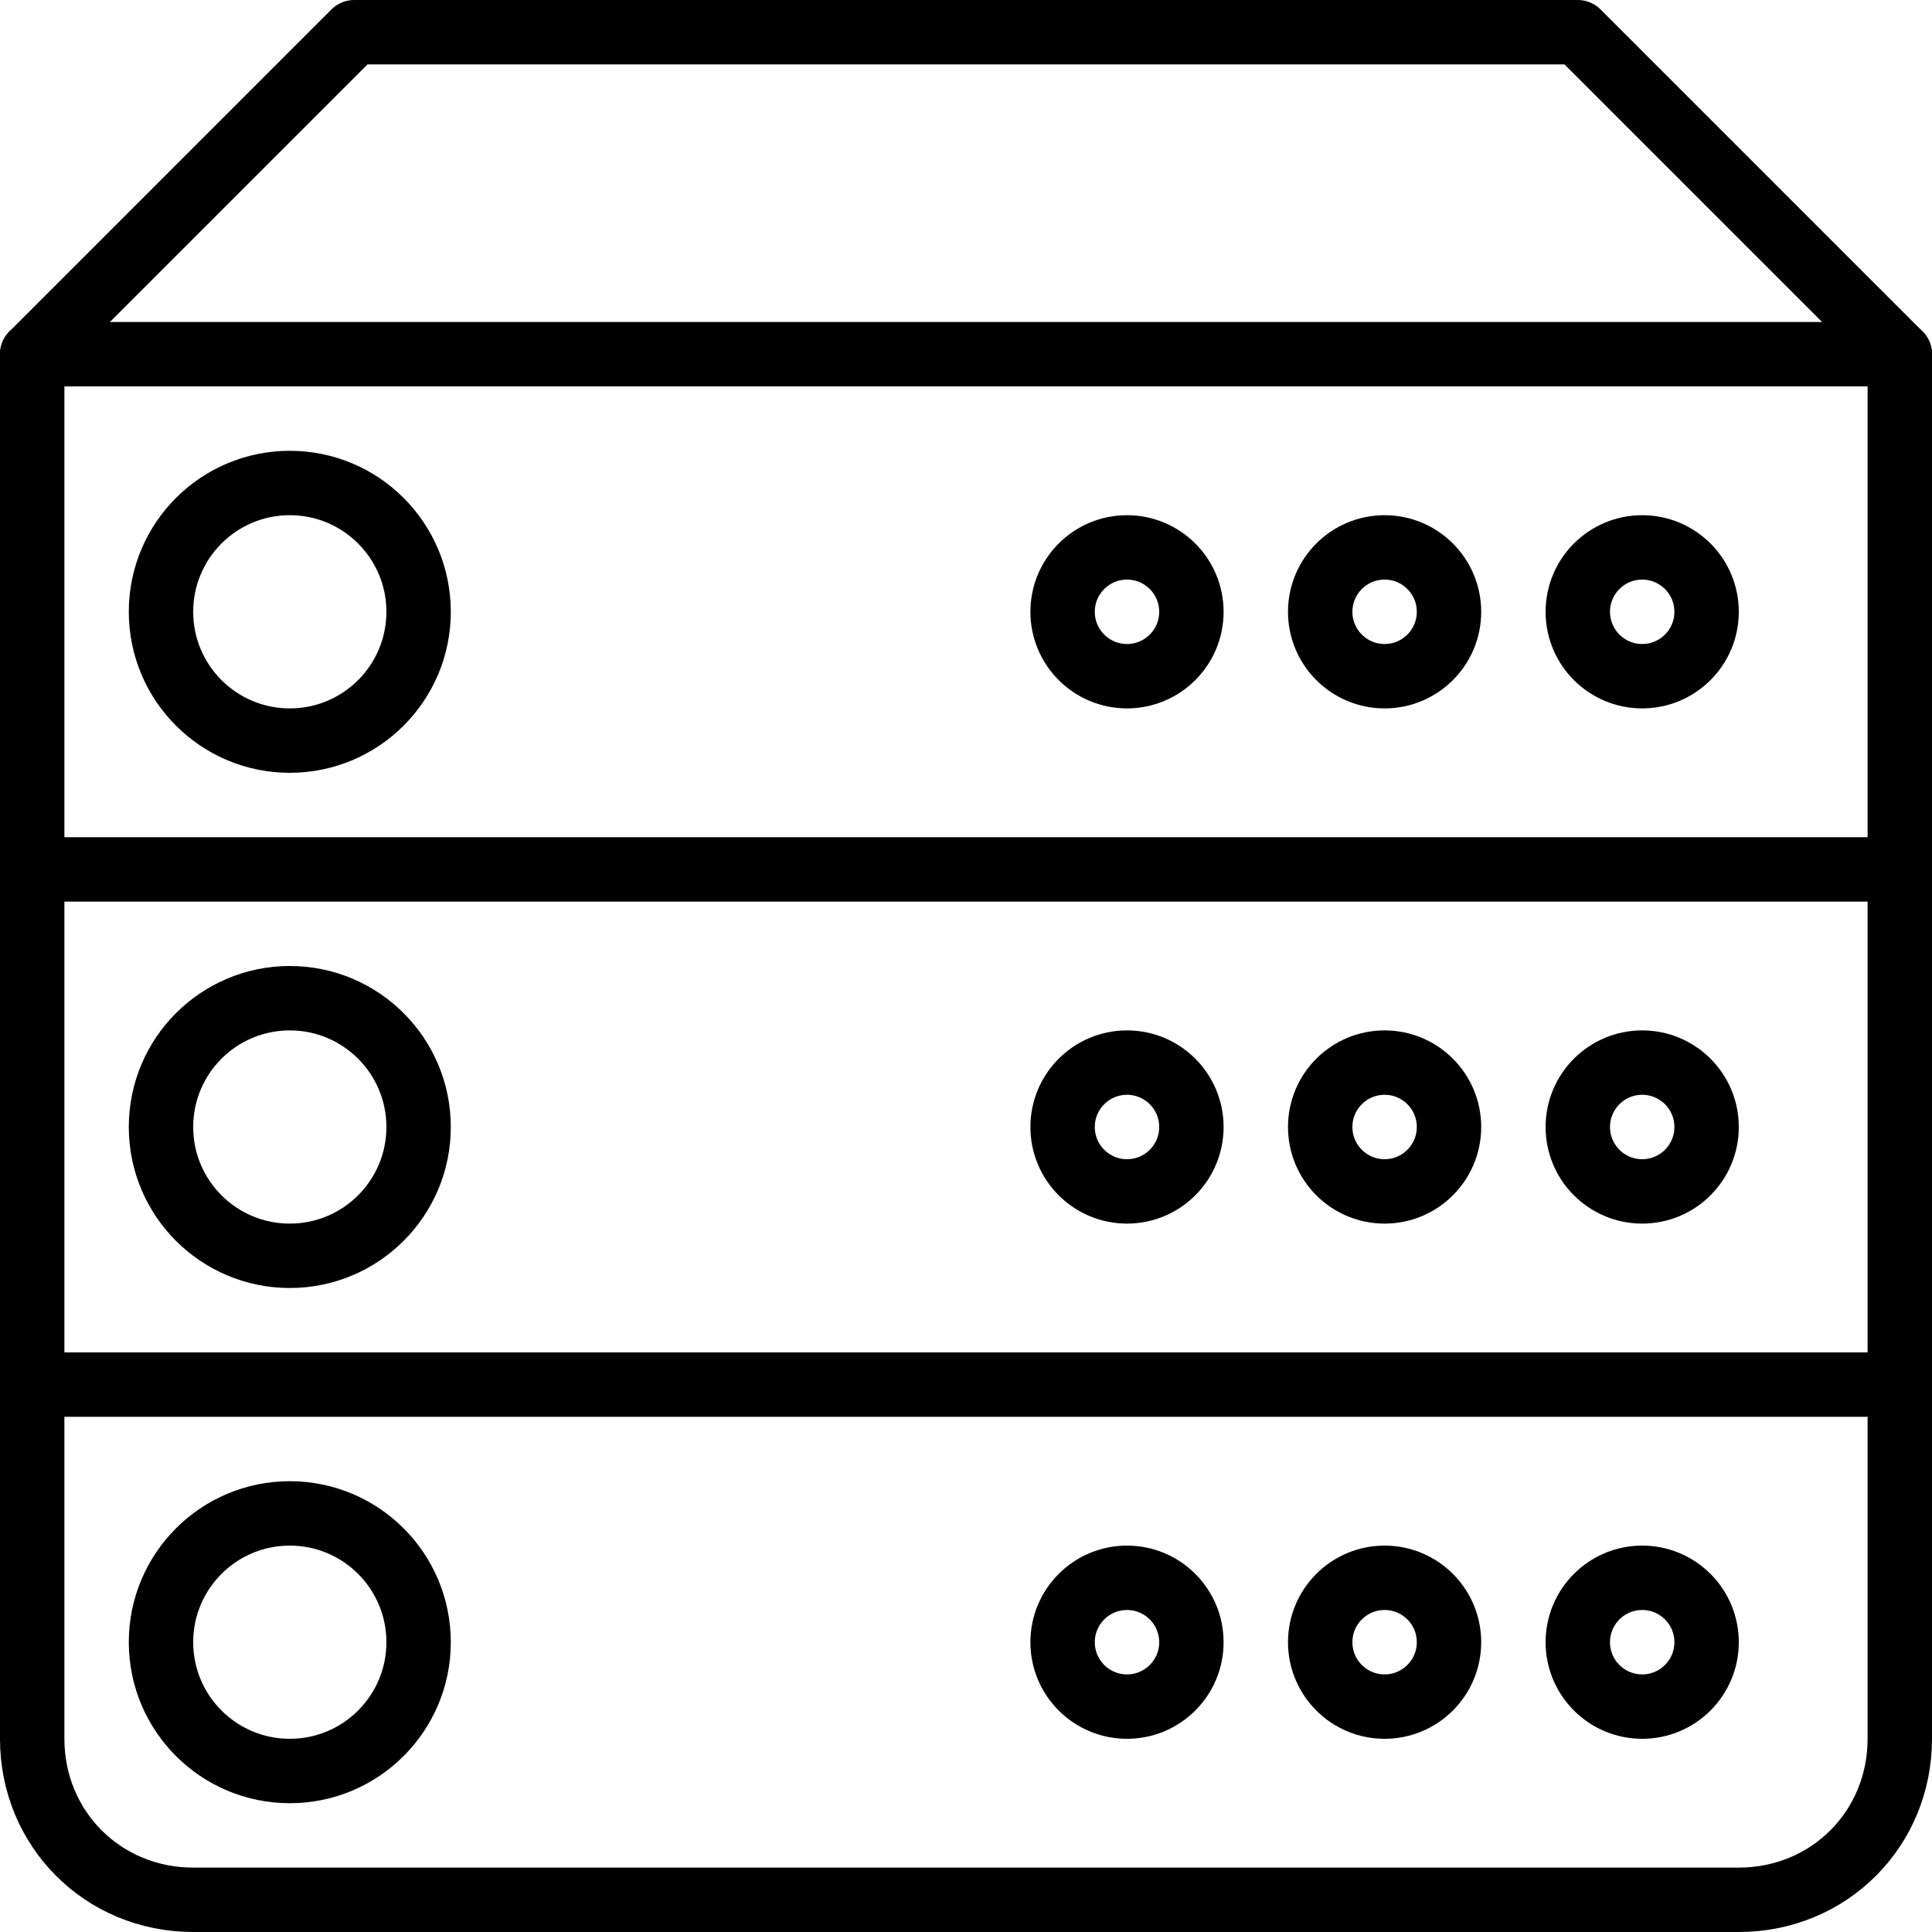
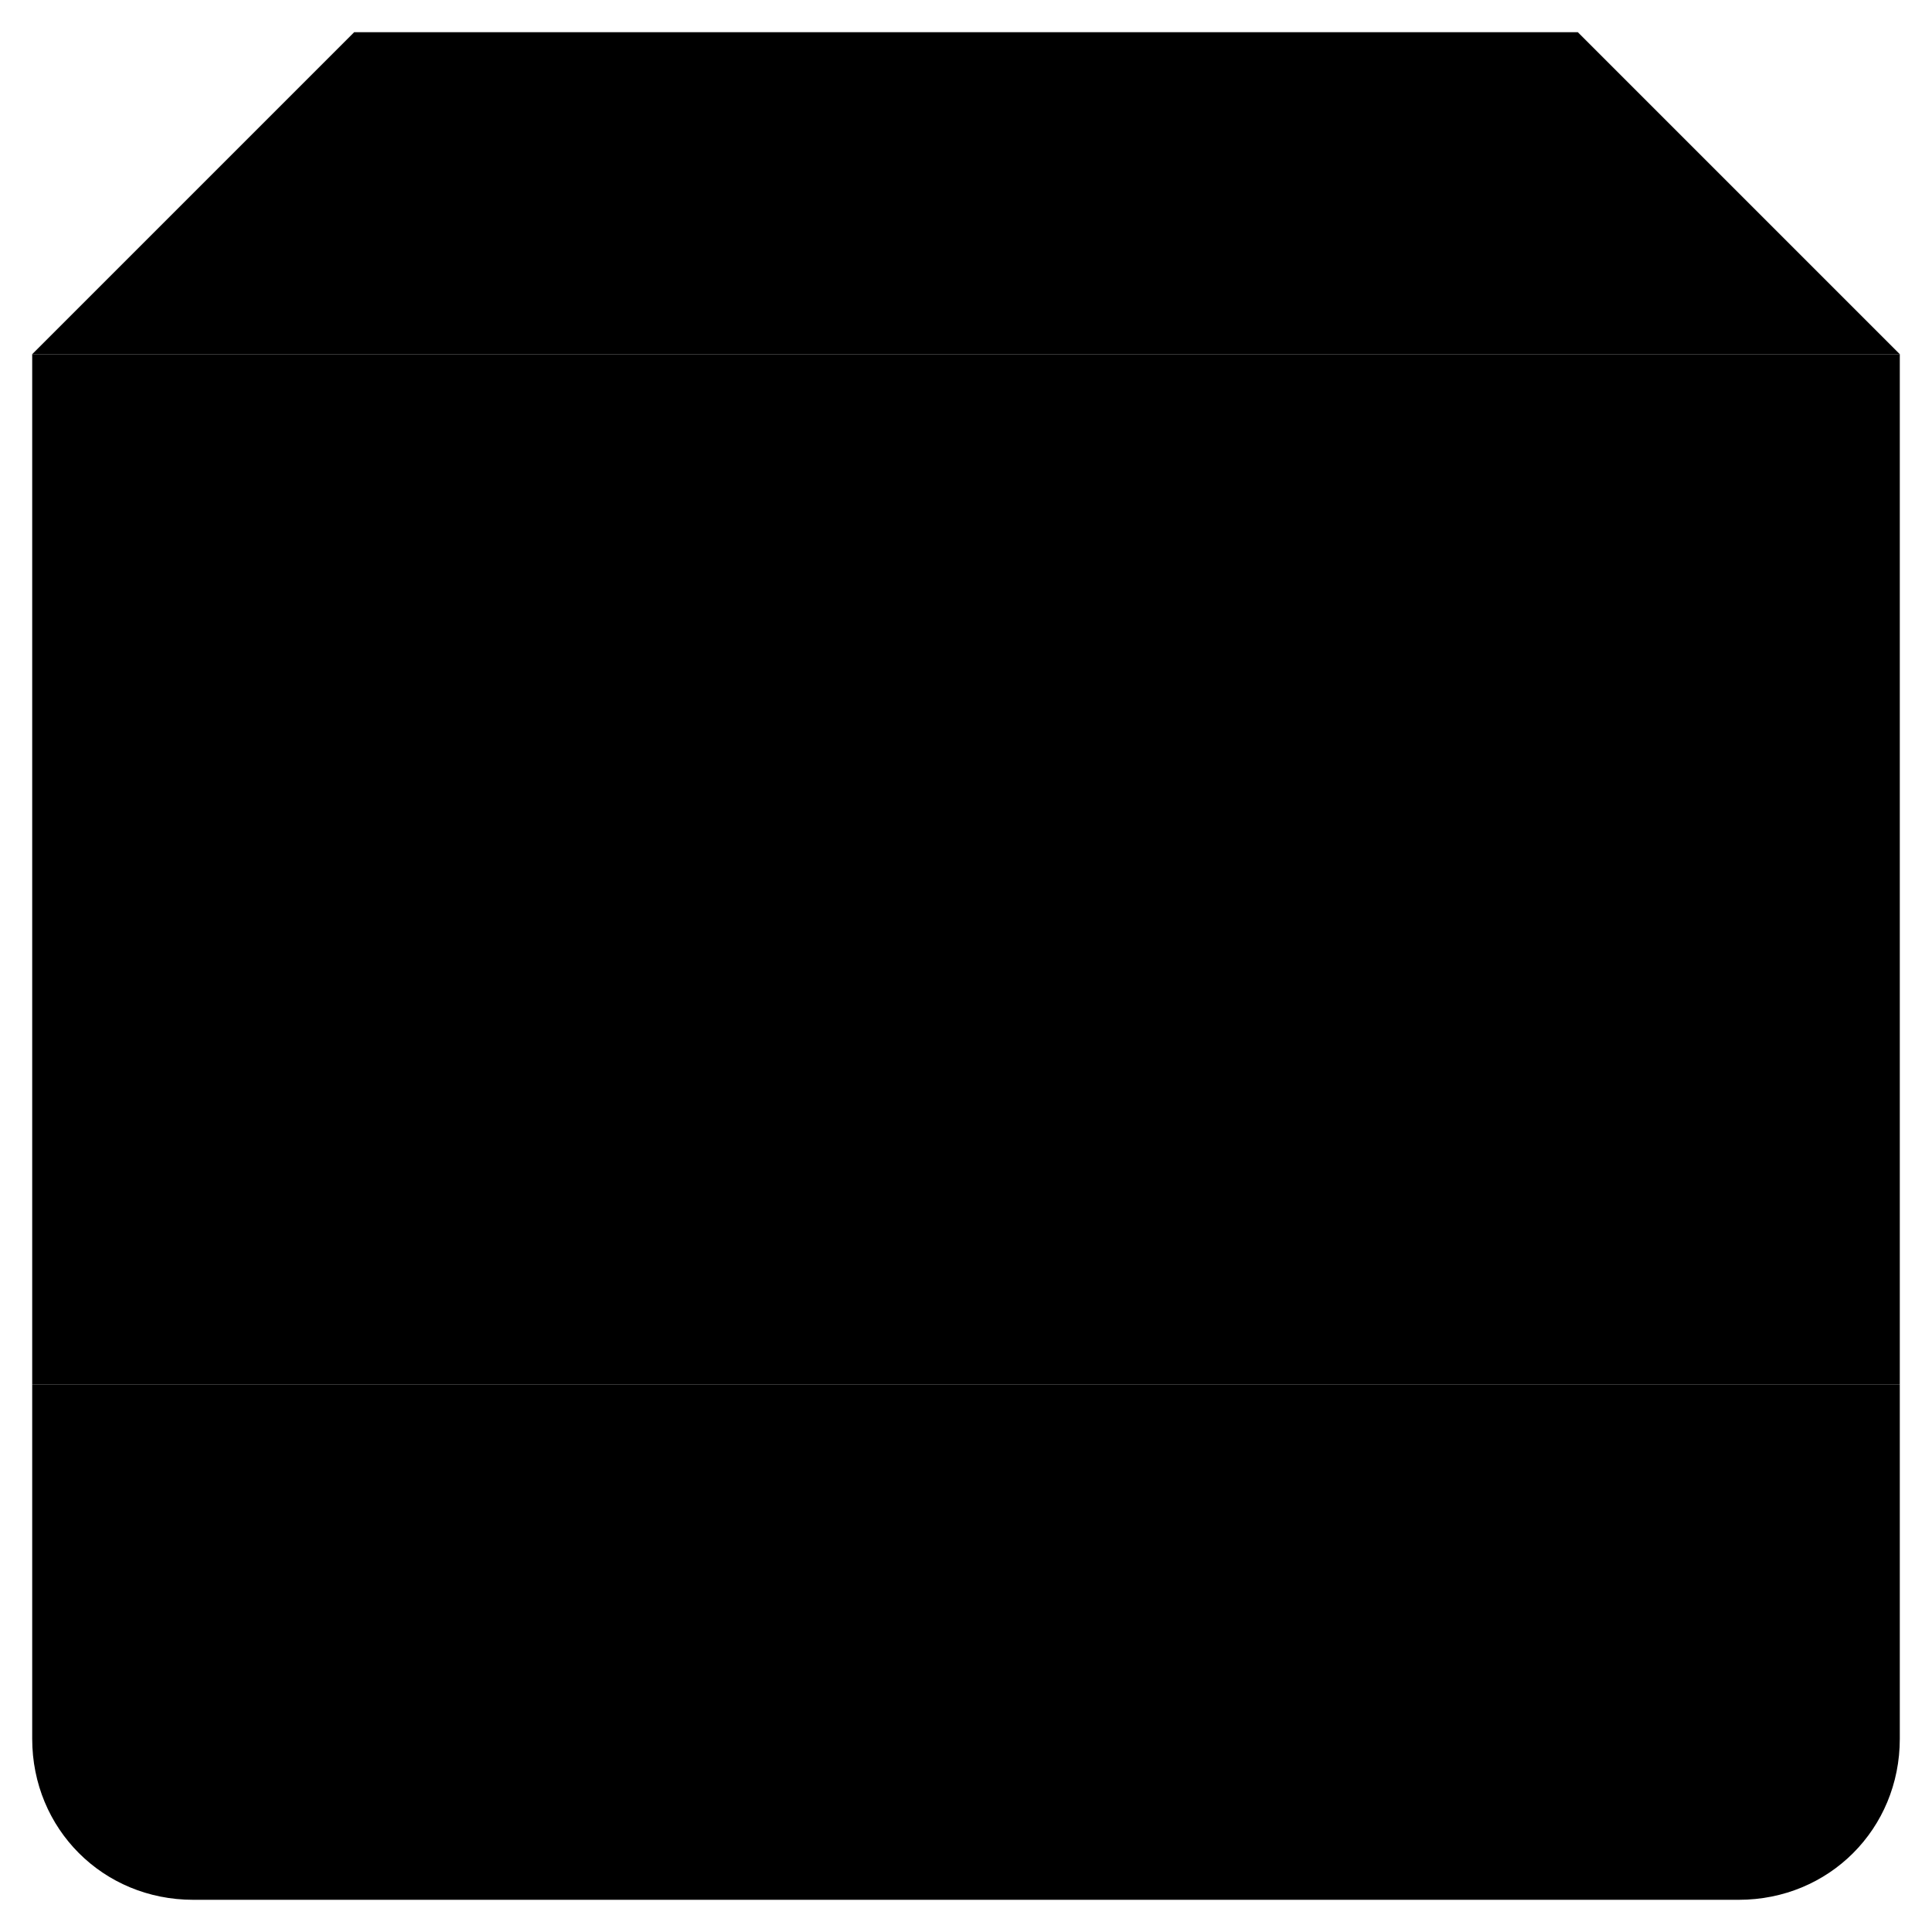
- <svg xmlns="http://www.w3.org/2000/svg" version="1.1" x="0px" y="0px" width="60px" height="60px" viewBox="0 0 60 60" style="enable-background:new 0 0 60 60;" xml:space="preserve">
-   <style type="text/css">
- 	.st0{fill:none;stroke:#000000;stroke-width:2;stroke-linecap:round;stroke-linejoin:round;stroke-miterlimit:10;}
- </style>
-   <defs>
- </defs>
+ <svg xmlns="http://www.w3.org/2000/svg" version="1.1" viewBox="0 0 60 60">
  <g>
    <rect x="1" y="11" class="st0" width="58" height="16" />
    <polyline class="st0" points="1,11 11,1 49,1 59,11  " />
    <path class="st0" d="M1,43v11c0,2.8,2.2,5,5,5h48c2.8,0,5-2.2,5-5V43" />
+     <polyline class="st0" points="59,27 59,43 1,43 1,27" />
+   </g>
+   <g stroke="currentColor">
    <circle class="st0" cx="9" cy="19" r="4" />
    <circle class="st0" cx="35" cy="19" r="2" />
    <circle class="st0" cx="43" cy="19" r="2" />
    <circle class="st0" cx="51" cy="19" r="2" />
-     <polyline class="st0" points="59,27 59,43 1,43 1,27  " />
    <circle class="st0" cx="9" cy="35" r="4" />
    <circle class="st0" cx="35" cy="35" r="2" />
    <circle class="st0" cx="43" cy="35" r="2" />
    <circle class="st0" cx="51" cy="35" r="2" />
    <circle class="st0" cx="35" cy="51" r="2" />
    <circle class="st0" cx="43" cy="51" r="2" />
    <circle class="st0" cx="51" cy="51" r="2" />
    <circle class="st0" cx="9" cy="51" r="4" />
  </g>
</svg>
